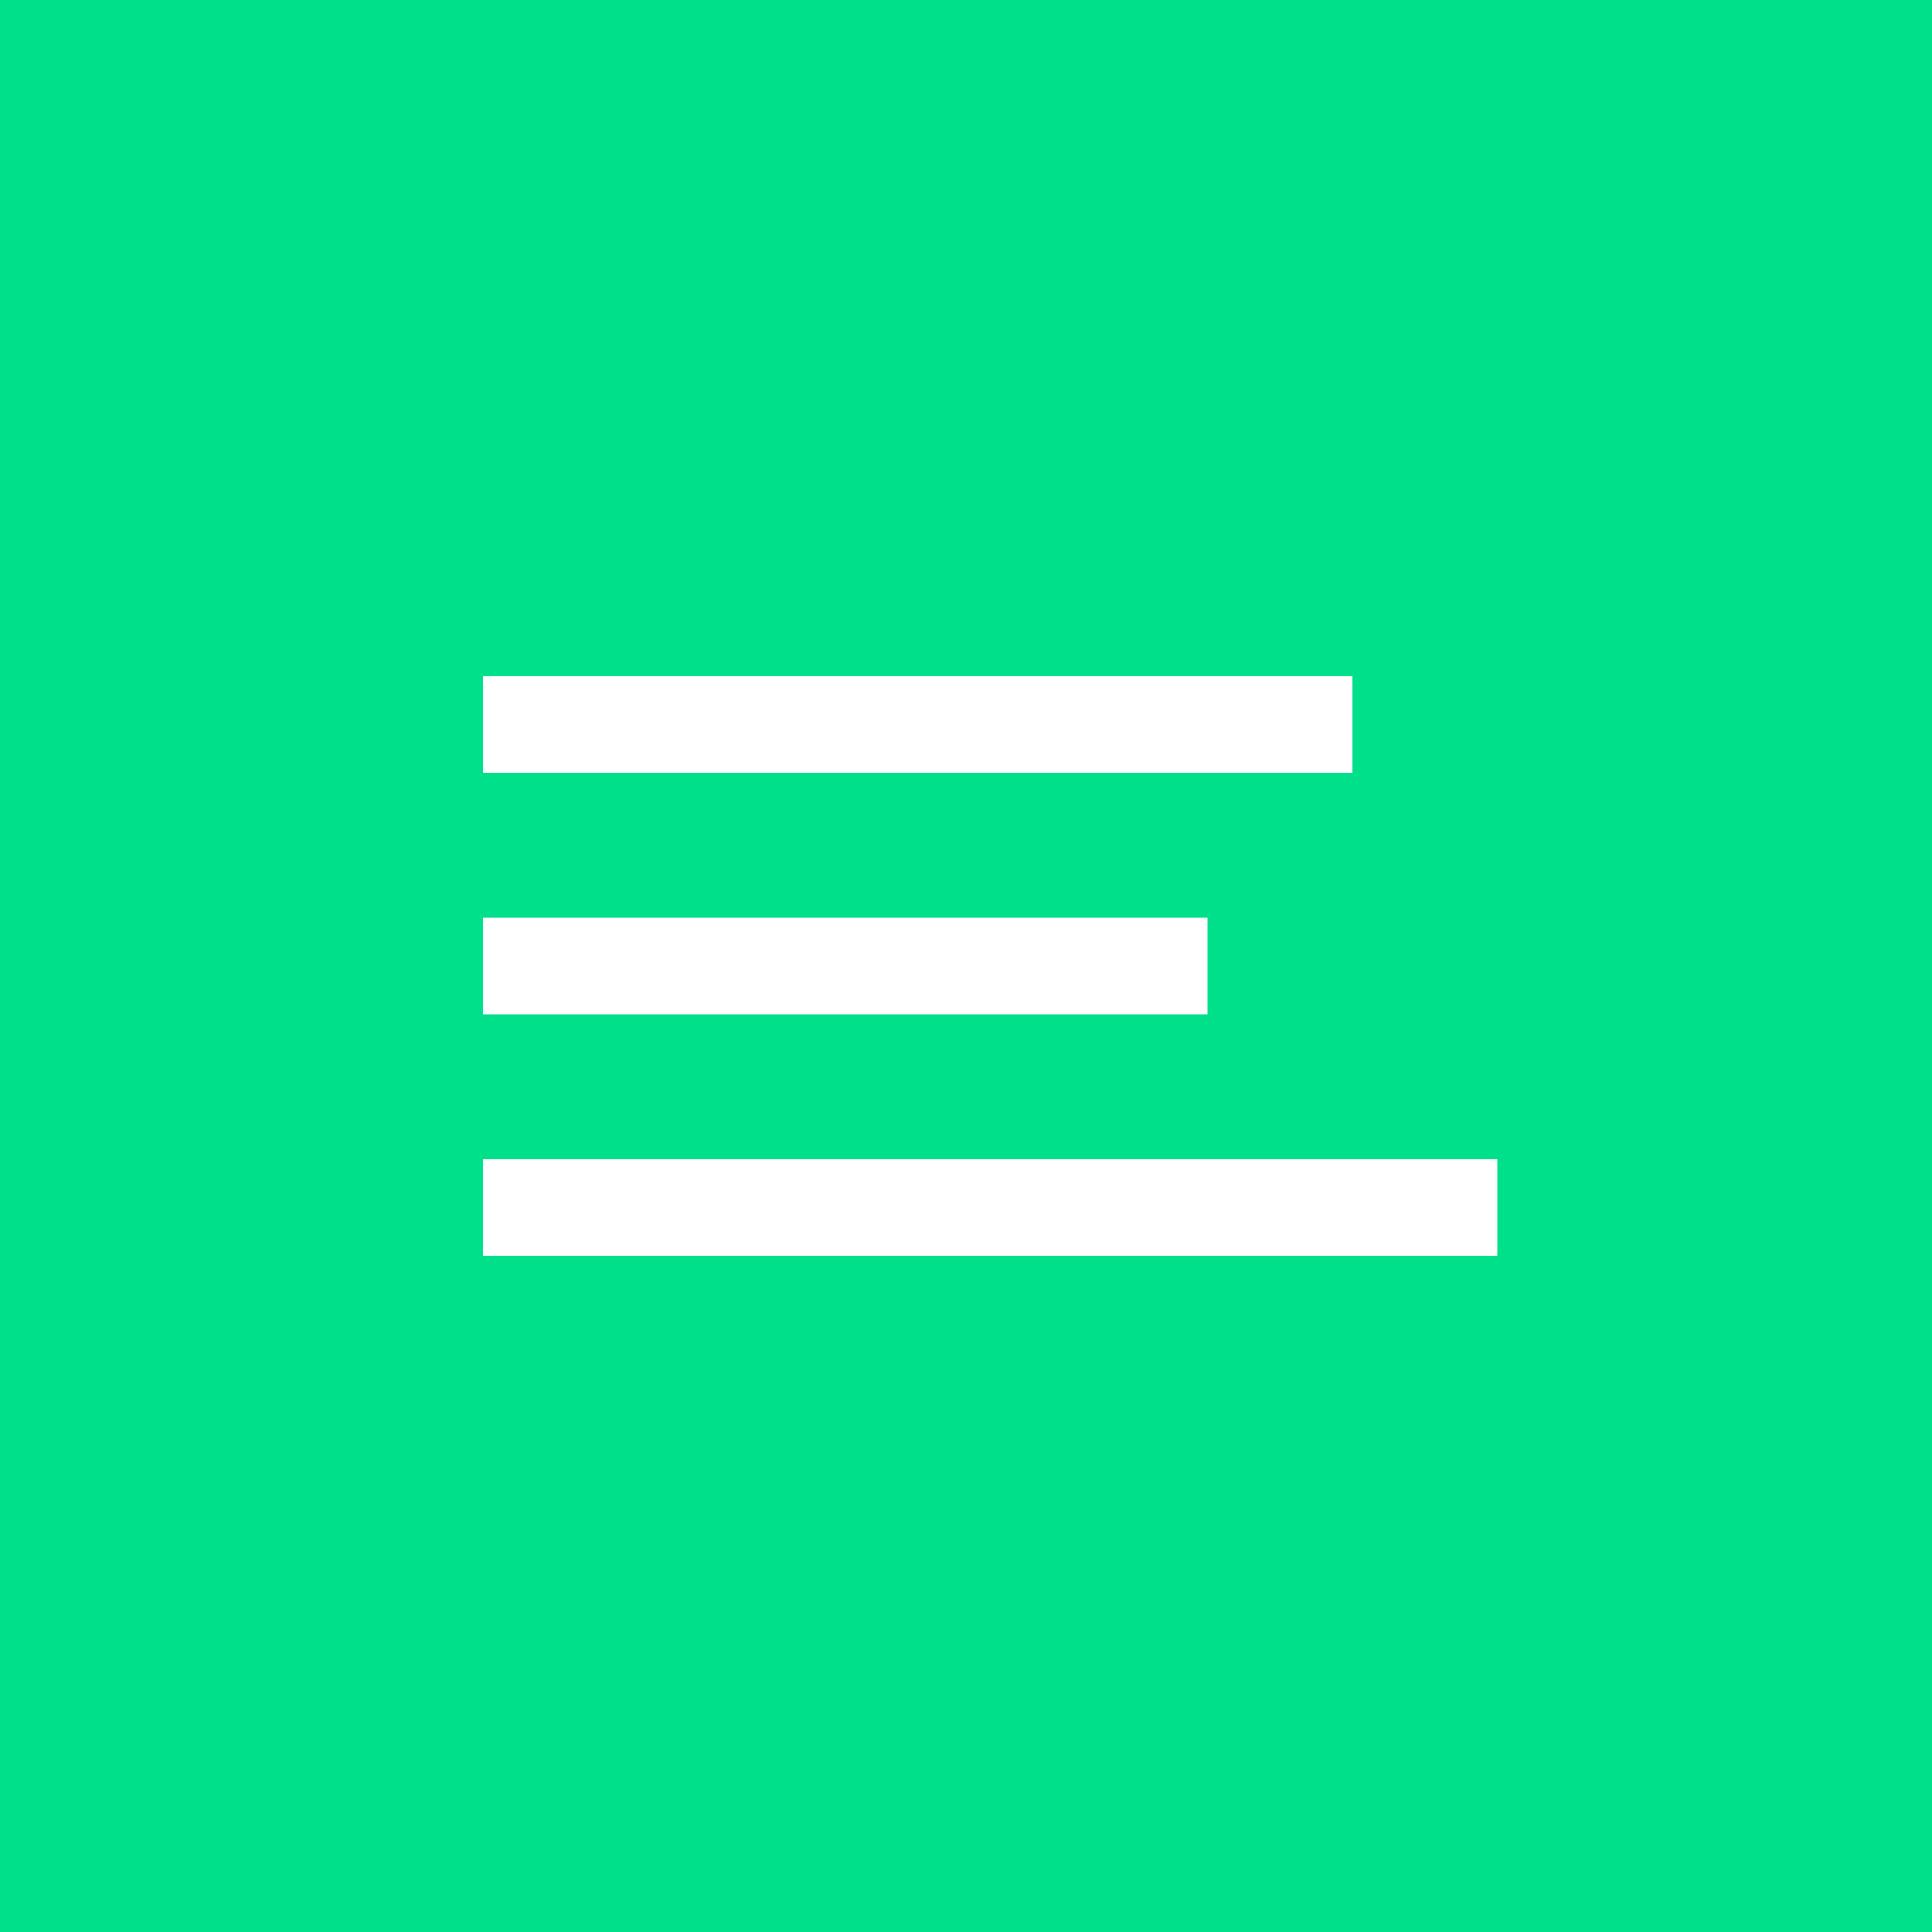
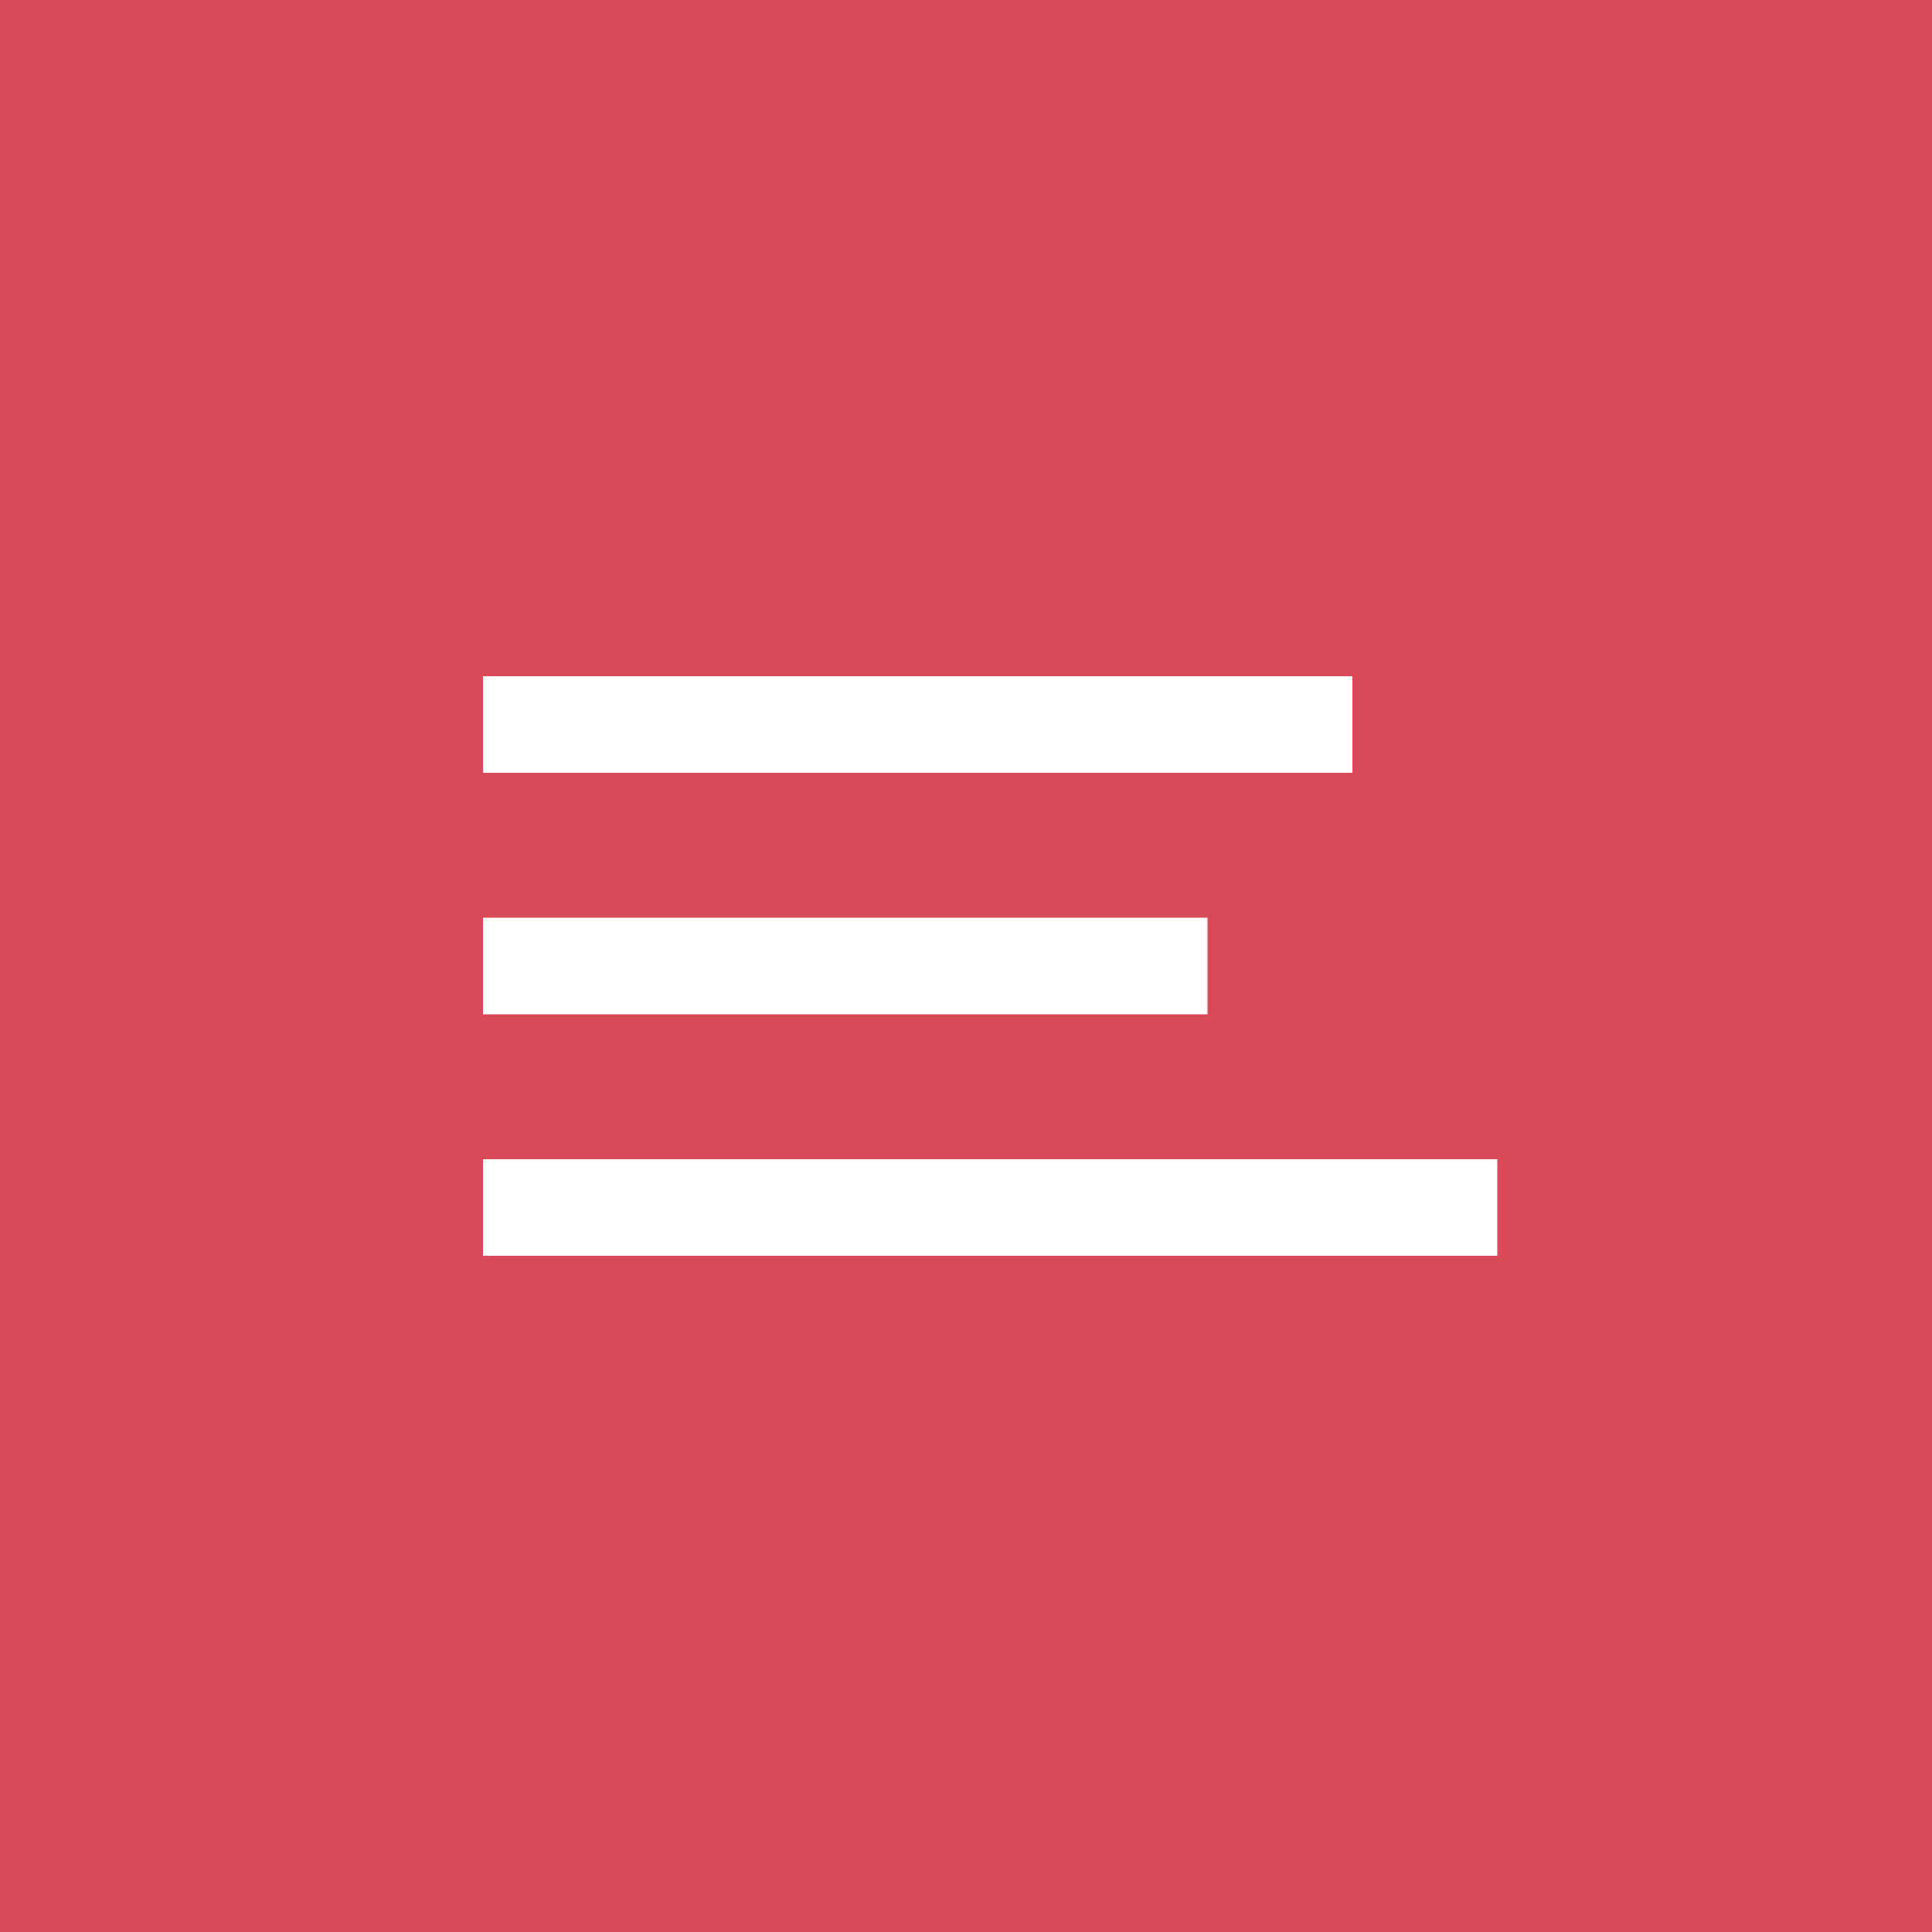
<svg xmlns="http://www.w3.org/2000/svg" xmlns:xlink="http://www.w3.org/1999/xlink" width="40px" height="40px" viewBox="0 0 40 40" version="1.1">
  <defs>
    <rect id="path-1" x="0" y="10" width="21" height="2" />
    <mask id="mask-2" maskContentUnits="userSpaceOnUse" maskUnits="objectBoundingBox" x="0" y="0" width="21" height="2" fill="white">
      <use xlink:href="#path-1" />
    </mask>
    <rect id="path-3" x="0" y="5" width="15" height="2" />
    <mask id="mask-4" maskContentUnits="userSpaceOnUse" maskUnits="objectBoundingBox" x="0" y="0" width="15" height="2" fill="white">
      <use xlink:href="#path-3" />
    </mask>
    <rect id="path-5" x="0" y="0" width="18" height="2" />
    <mask id="mask-6" maskContentUnits="userSpaceOnUse" maskUnits="objectBoundingBox" x="0" y="0" width="18" height="2" fill="white">
      <use xlink:href="#path-5" />
    </mask>
  </defs>
  <g id="Page-1" stroke="none" stroke-width="1" fill="none" fill-rule="evenodd">
    <g id="Artboard">
-       <rect id="Rectangle" fill="#00E08A" x="0" y="0" width="40" height="40" />
+       <rect id="Rectangle" fill="#d84a58" x="0" y="0" width="40" height="40" />
      <g id="Group" transform="translate(10, 14)" stroke="#FFFFFF" stroke-width="2">
        <use id="Rectangle-2" mask="url(#mask-2)" xlink:href="#path-1" />
        <use id="Rectangle-2-Copy" mask="url(#mask-4)" xlink:href="#path-3" />
        <use id="Rectangle-2-Copy-2" mask="url(#mask-6)" xlink:href="#path-5" />
      </g>
    </g>
  </g>
</svg>
